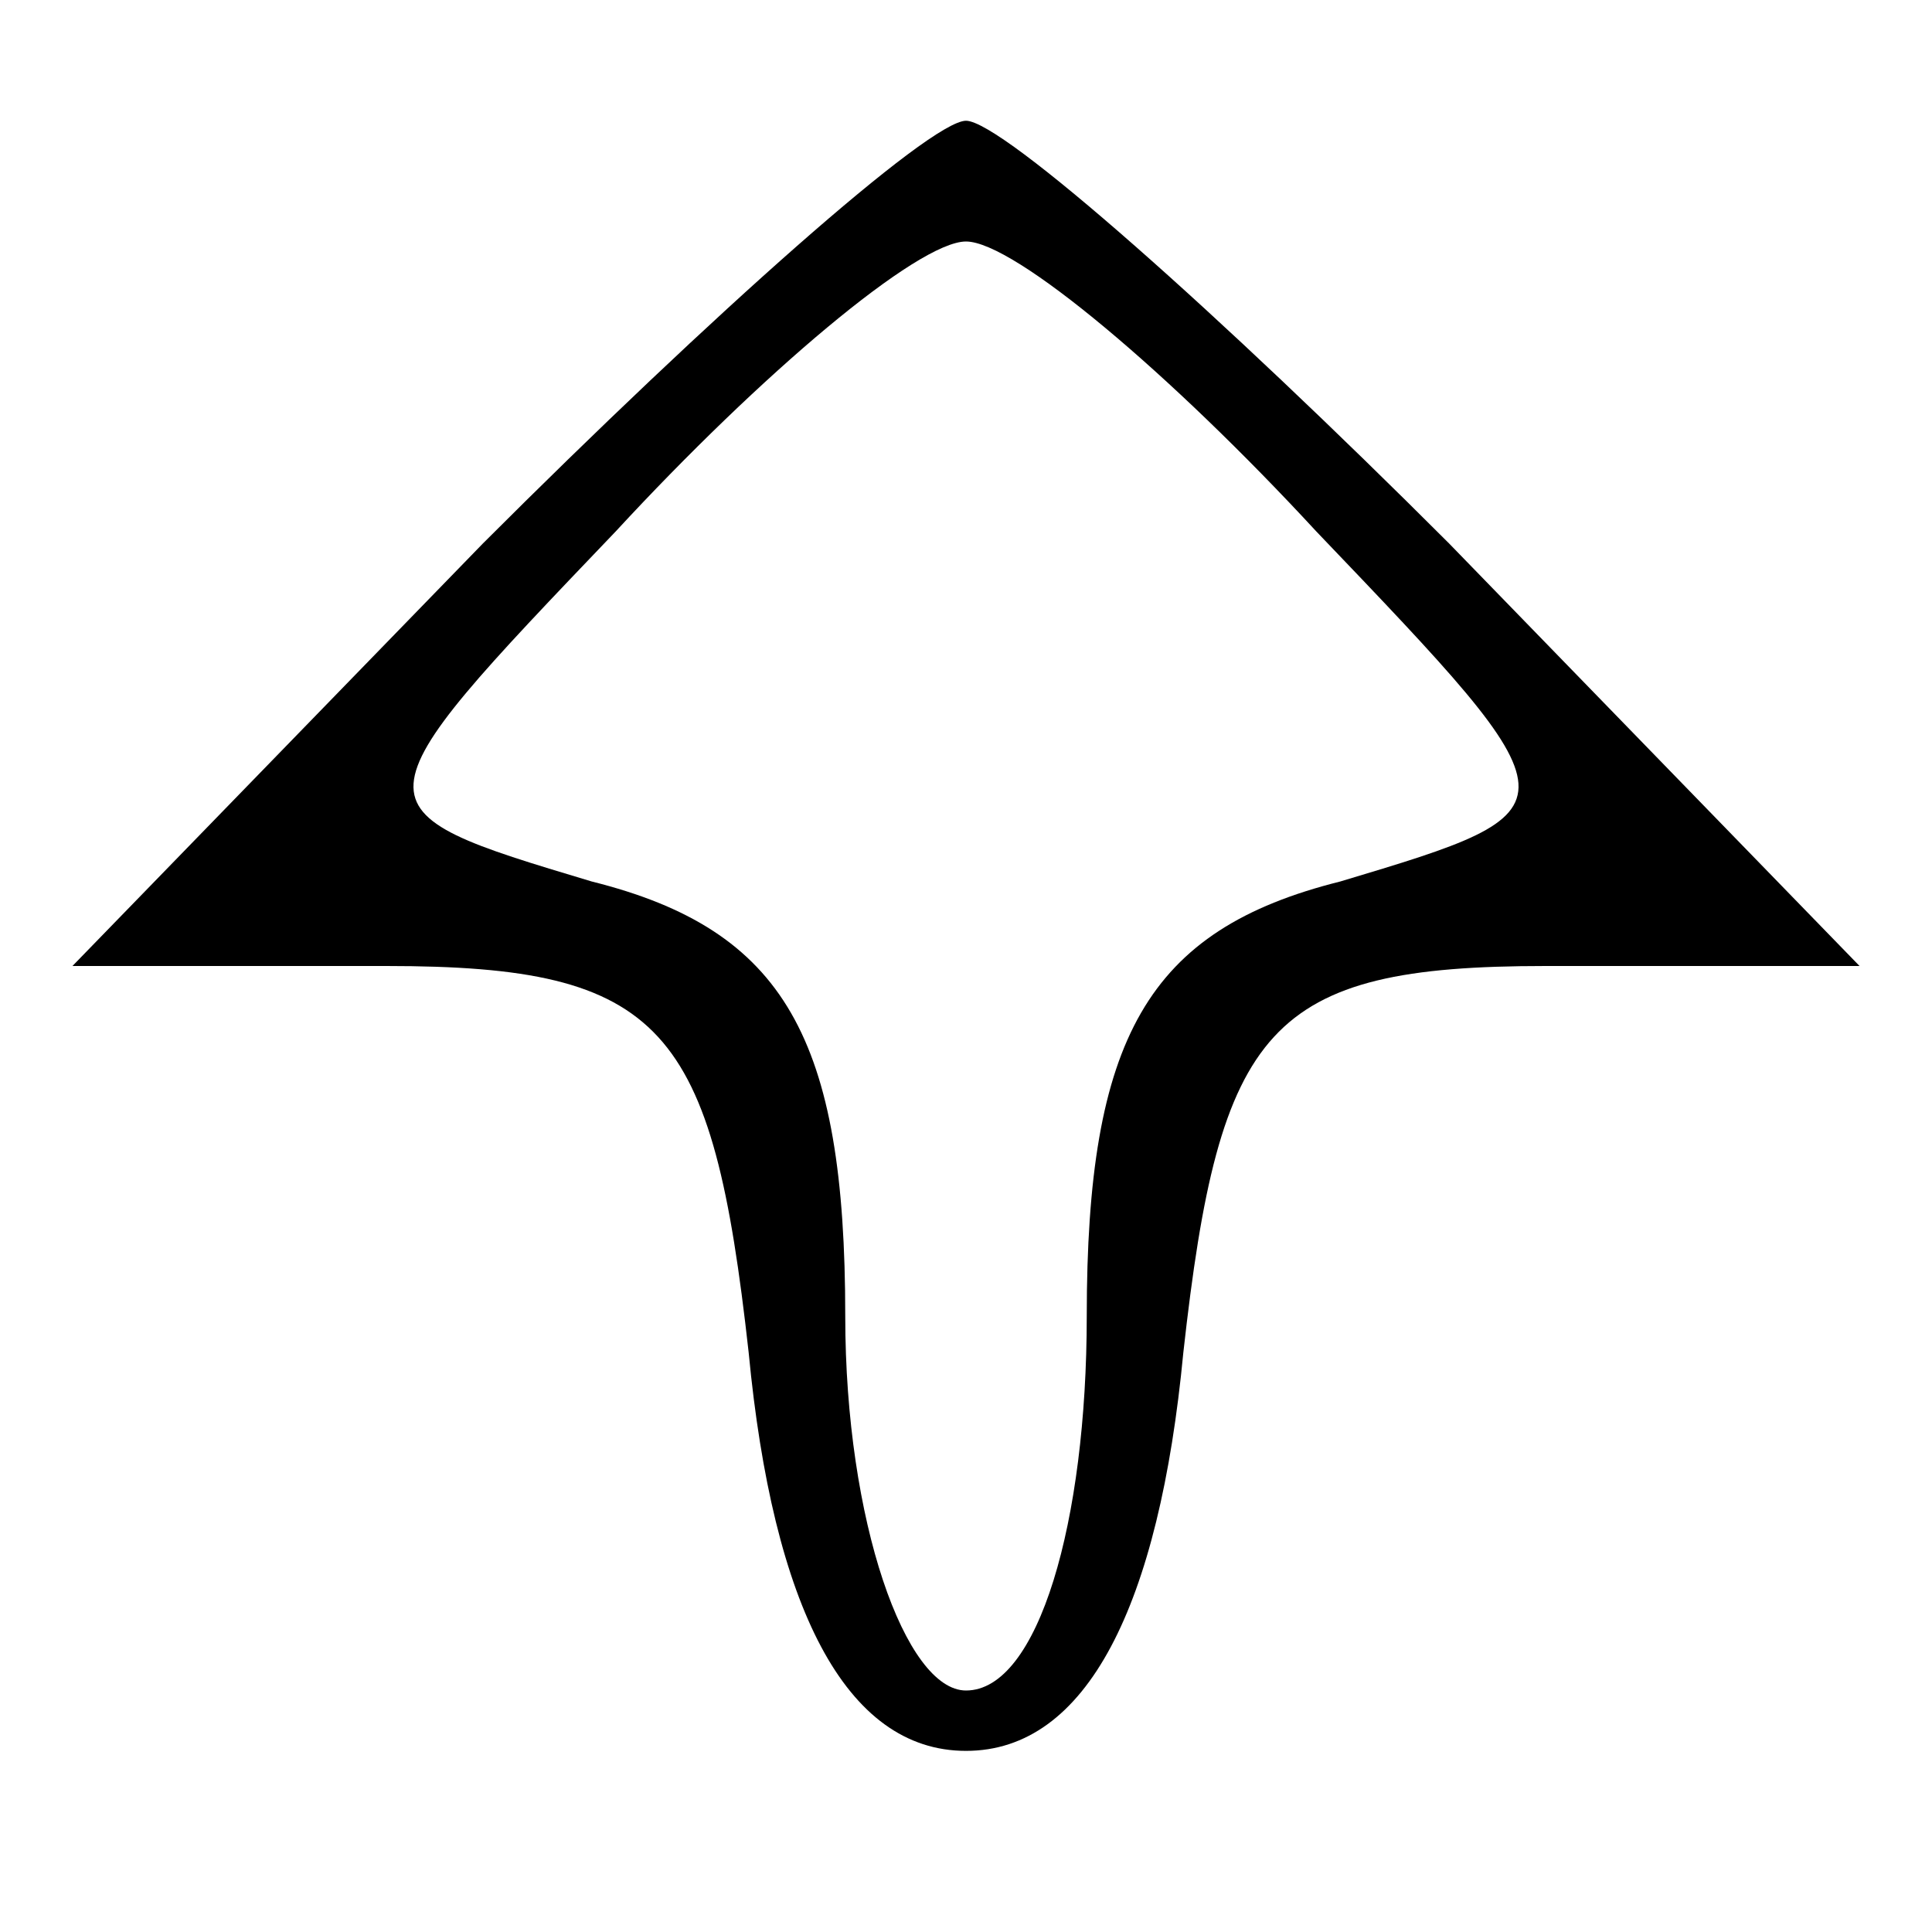
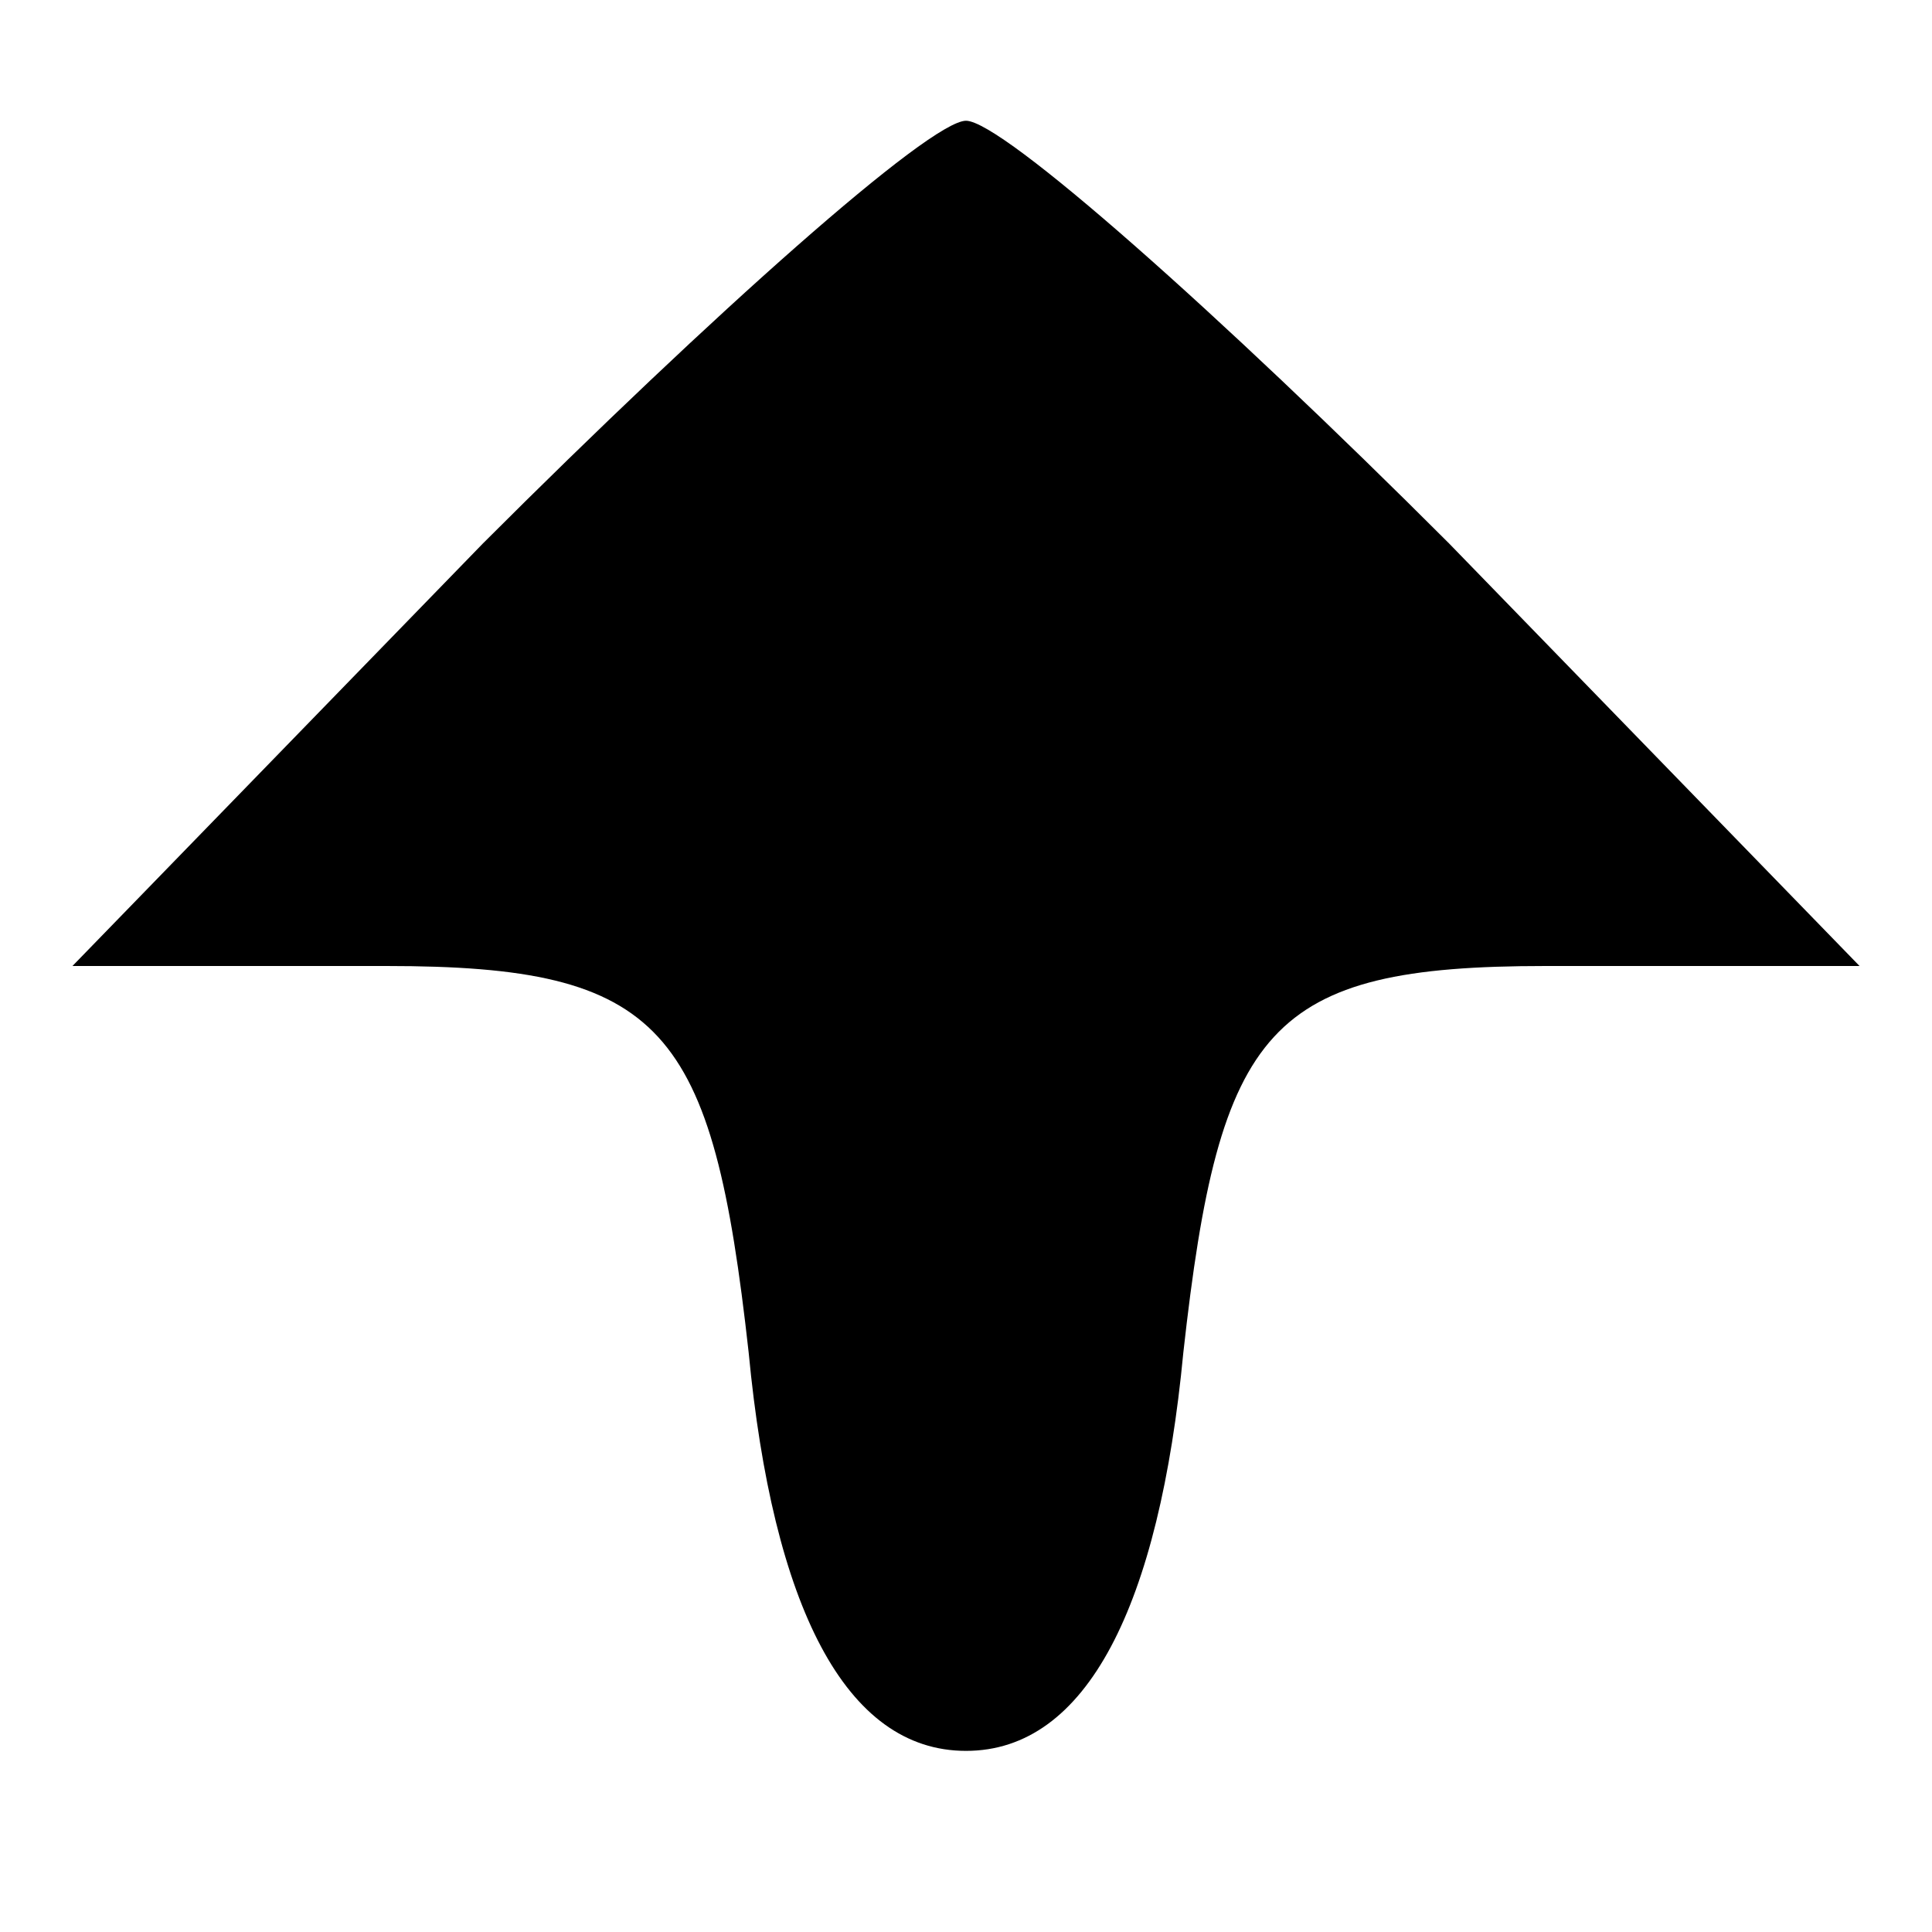
<svg xmlns="http://www.w3.org/2000/svg" version="1.0" width="16pt" height="16pt" viewBox="0 0 16 16" preserveAspectRatio="xMidYMid meet">
  <g transform="translate(0,16) scale(0.1,-0.1)" fill="#000000" stroke="none">
-     <path d="M40 115 l-34 -35 26 0 c23 0 27 -5 30 -32 2 -21 8 -33 18 -33 10 0 16 12 18 33 3 27 7 32 30 32 l26 0 -34 35 c-19 19 -37 35 -40 35 -3 0 -21 -16 -40 -35z m69 1 c22 -23 22 -23 2 -29 -16 -4 -21 -13 -21 -36 0 -17 -4 -31 -10 -31 -5 0 -10 14 -10 31 0 23 -5 32 -21 36 -20 6 -20 6 2 29 12 13 25 24 29 24 4 0 17 -11 29 -24z" />
+     <path d="M40 115 l-34 -35 26 0 c23 0 27 -5 30 -32 2 -21 8 -33 18 -33 10 0 16 12 18 33 3 27 7 32 30 32 l26 0 -34 35 c-19 19 -37 35 -40 35 -3 0 -21 -16 -40 -35z" />
  </g>
</svg>
